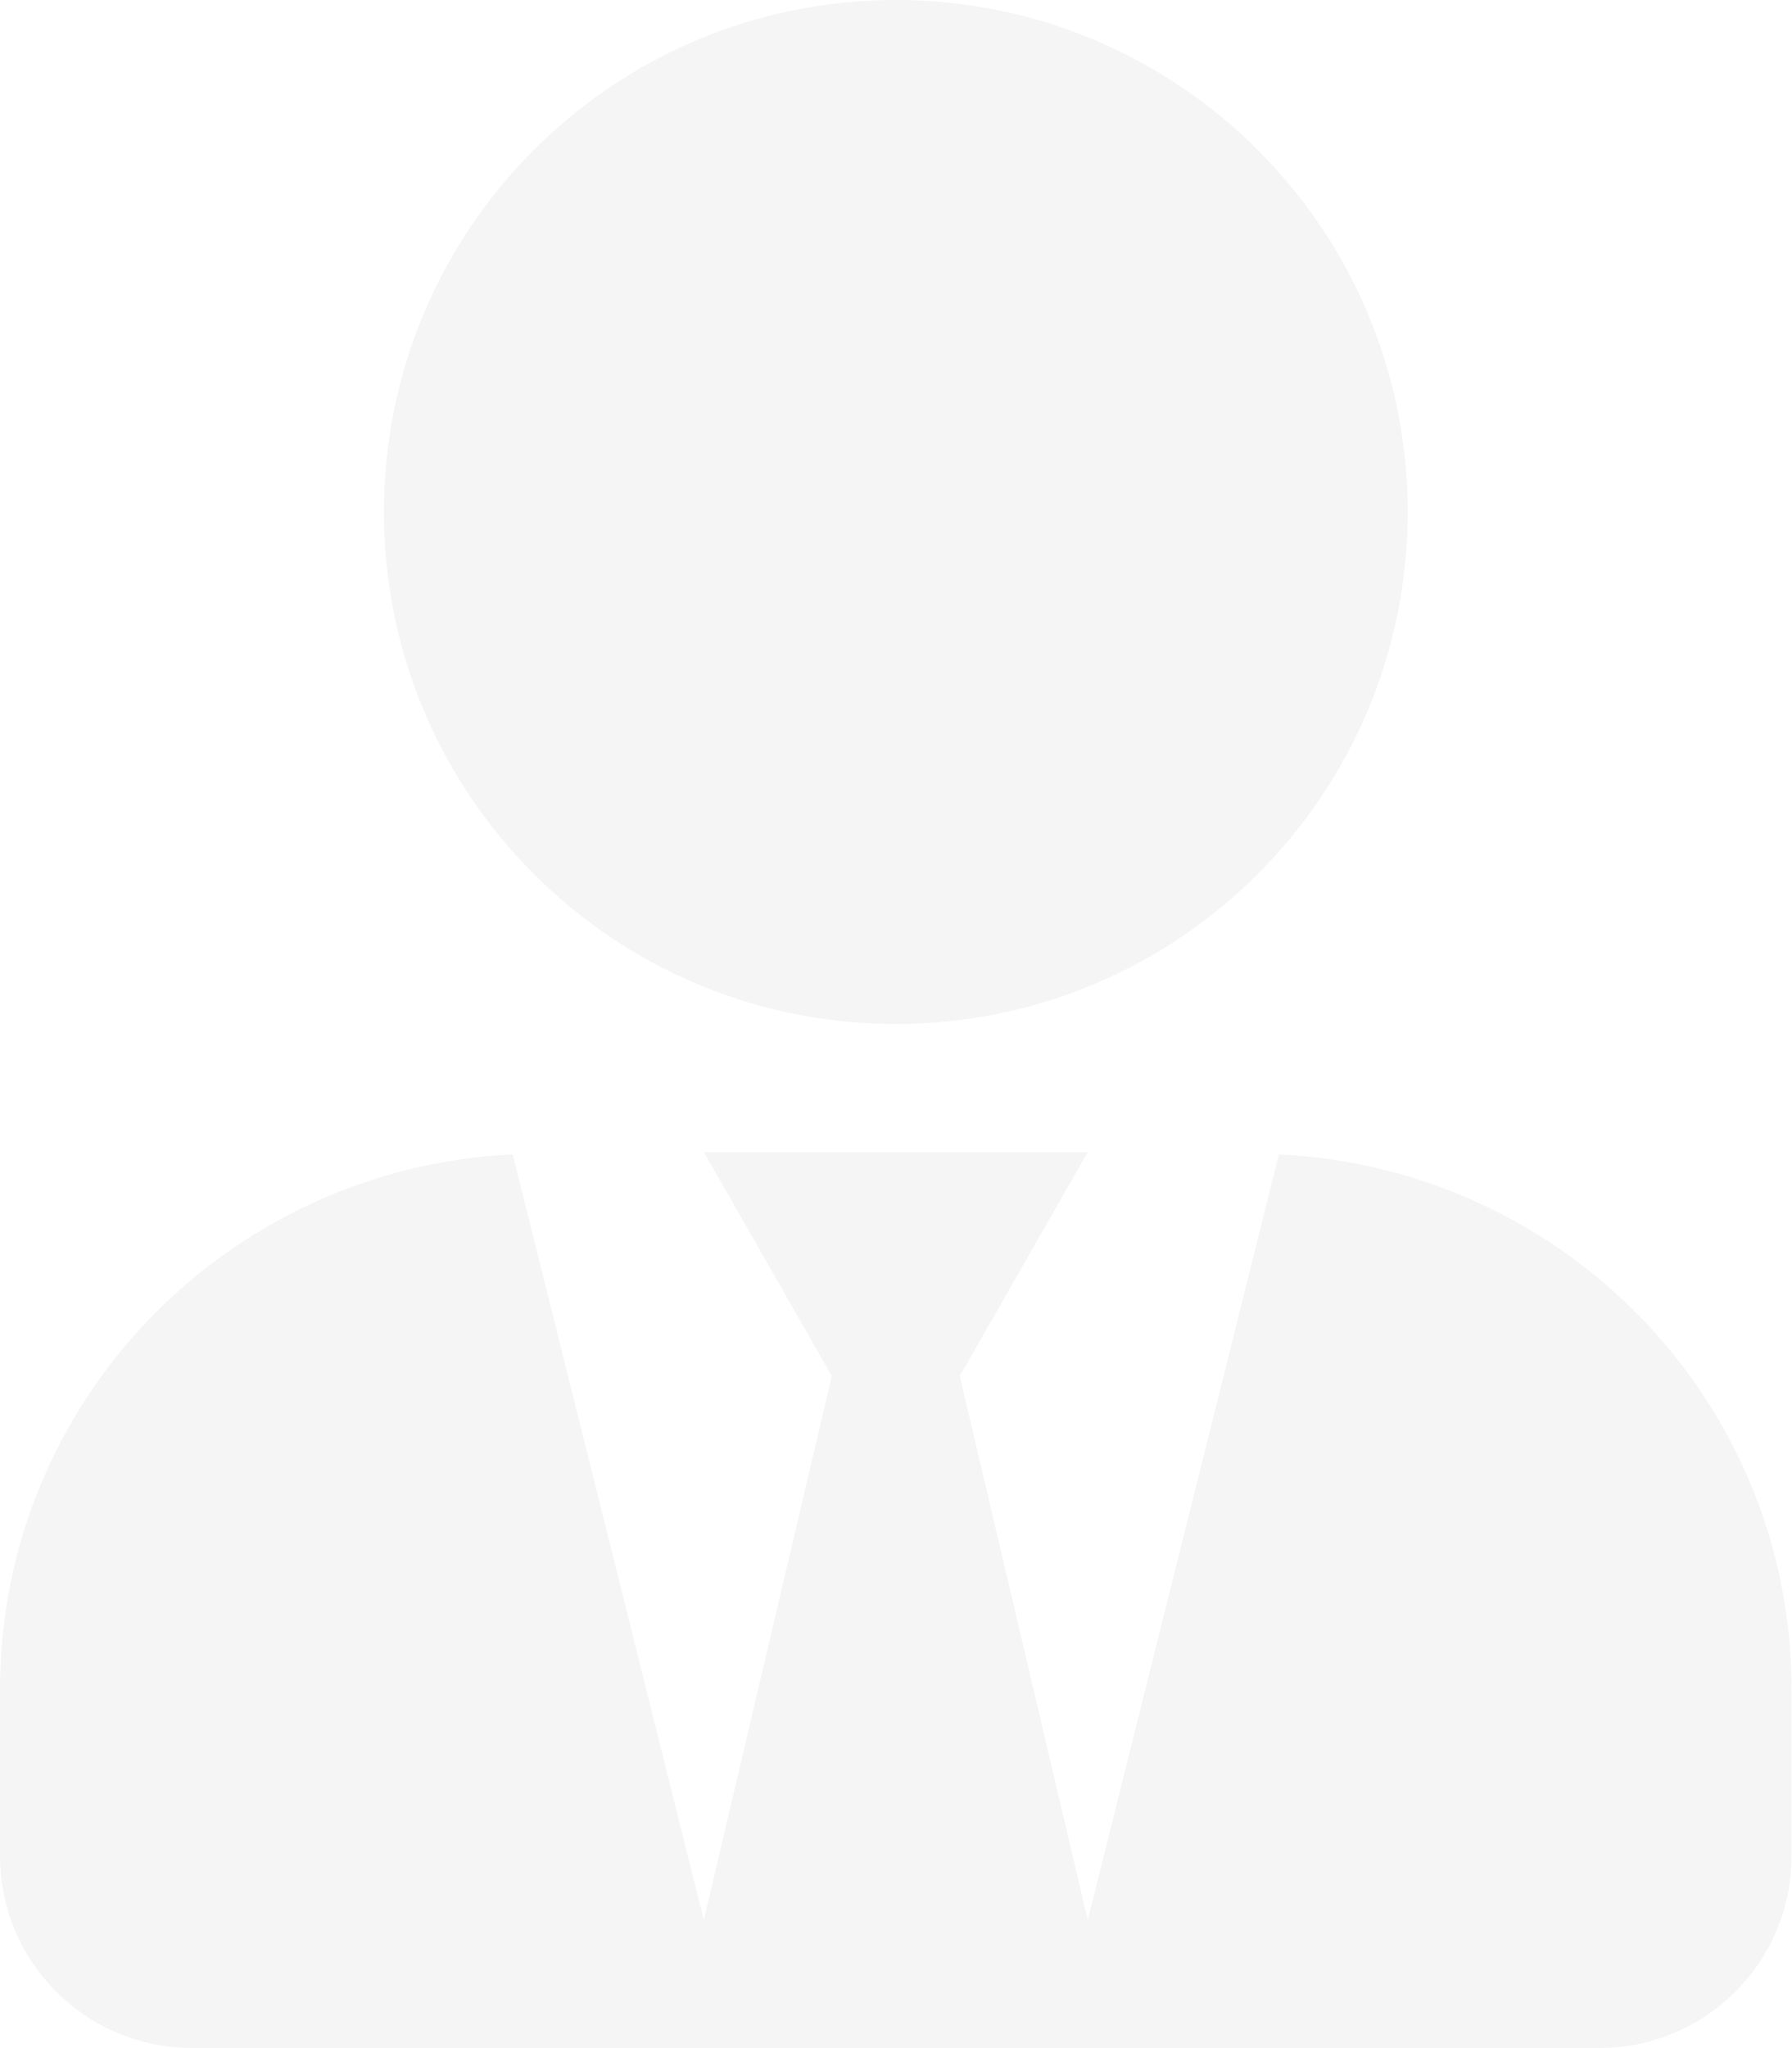
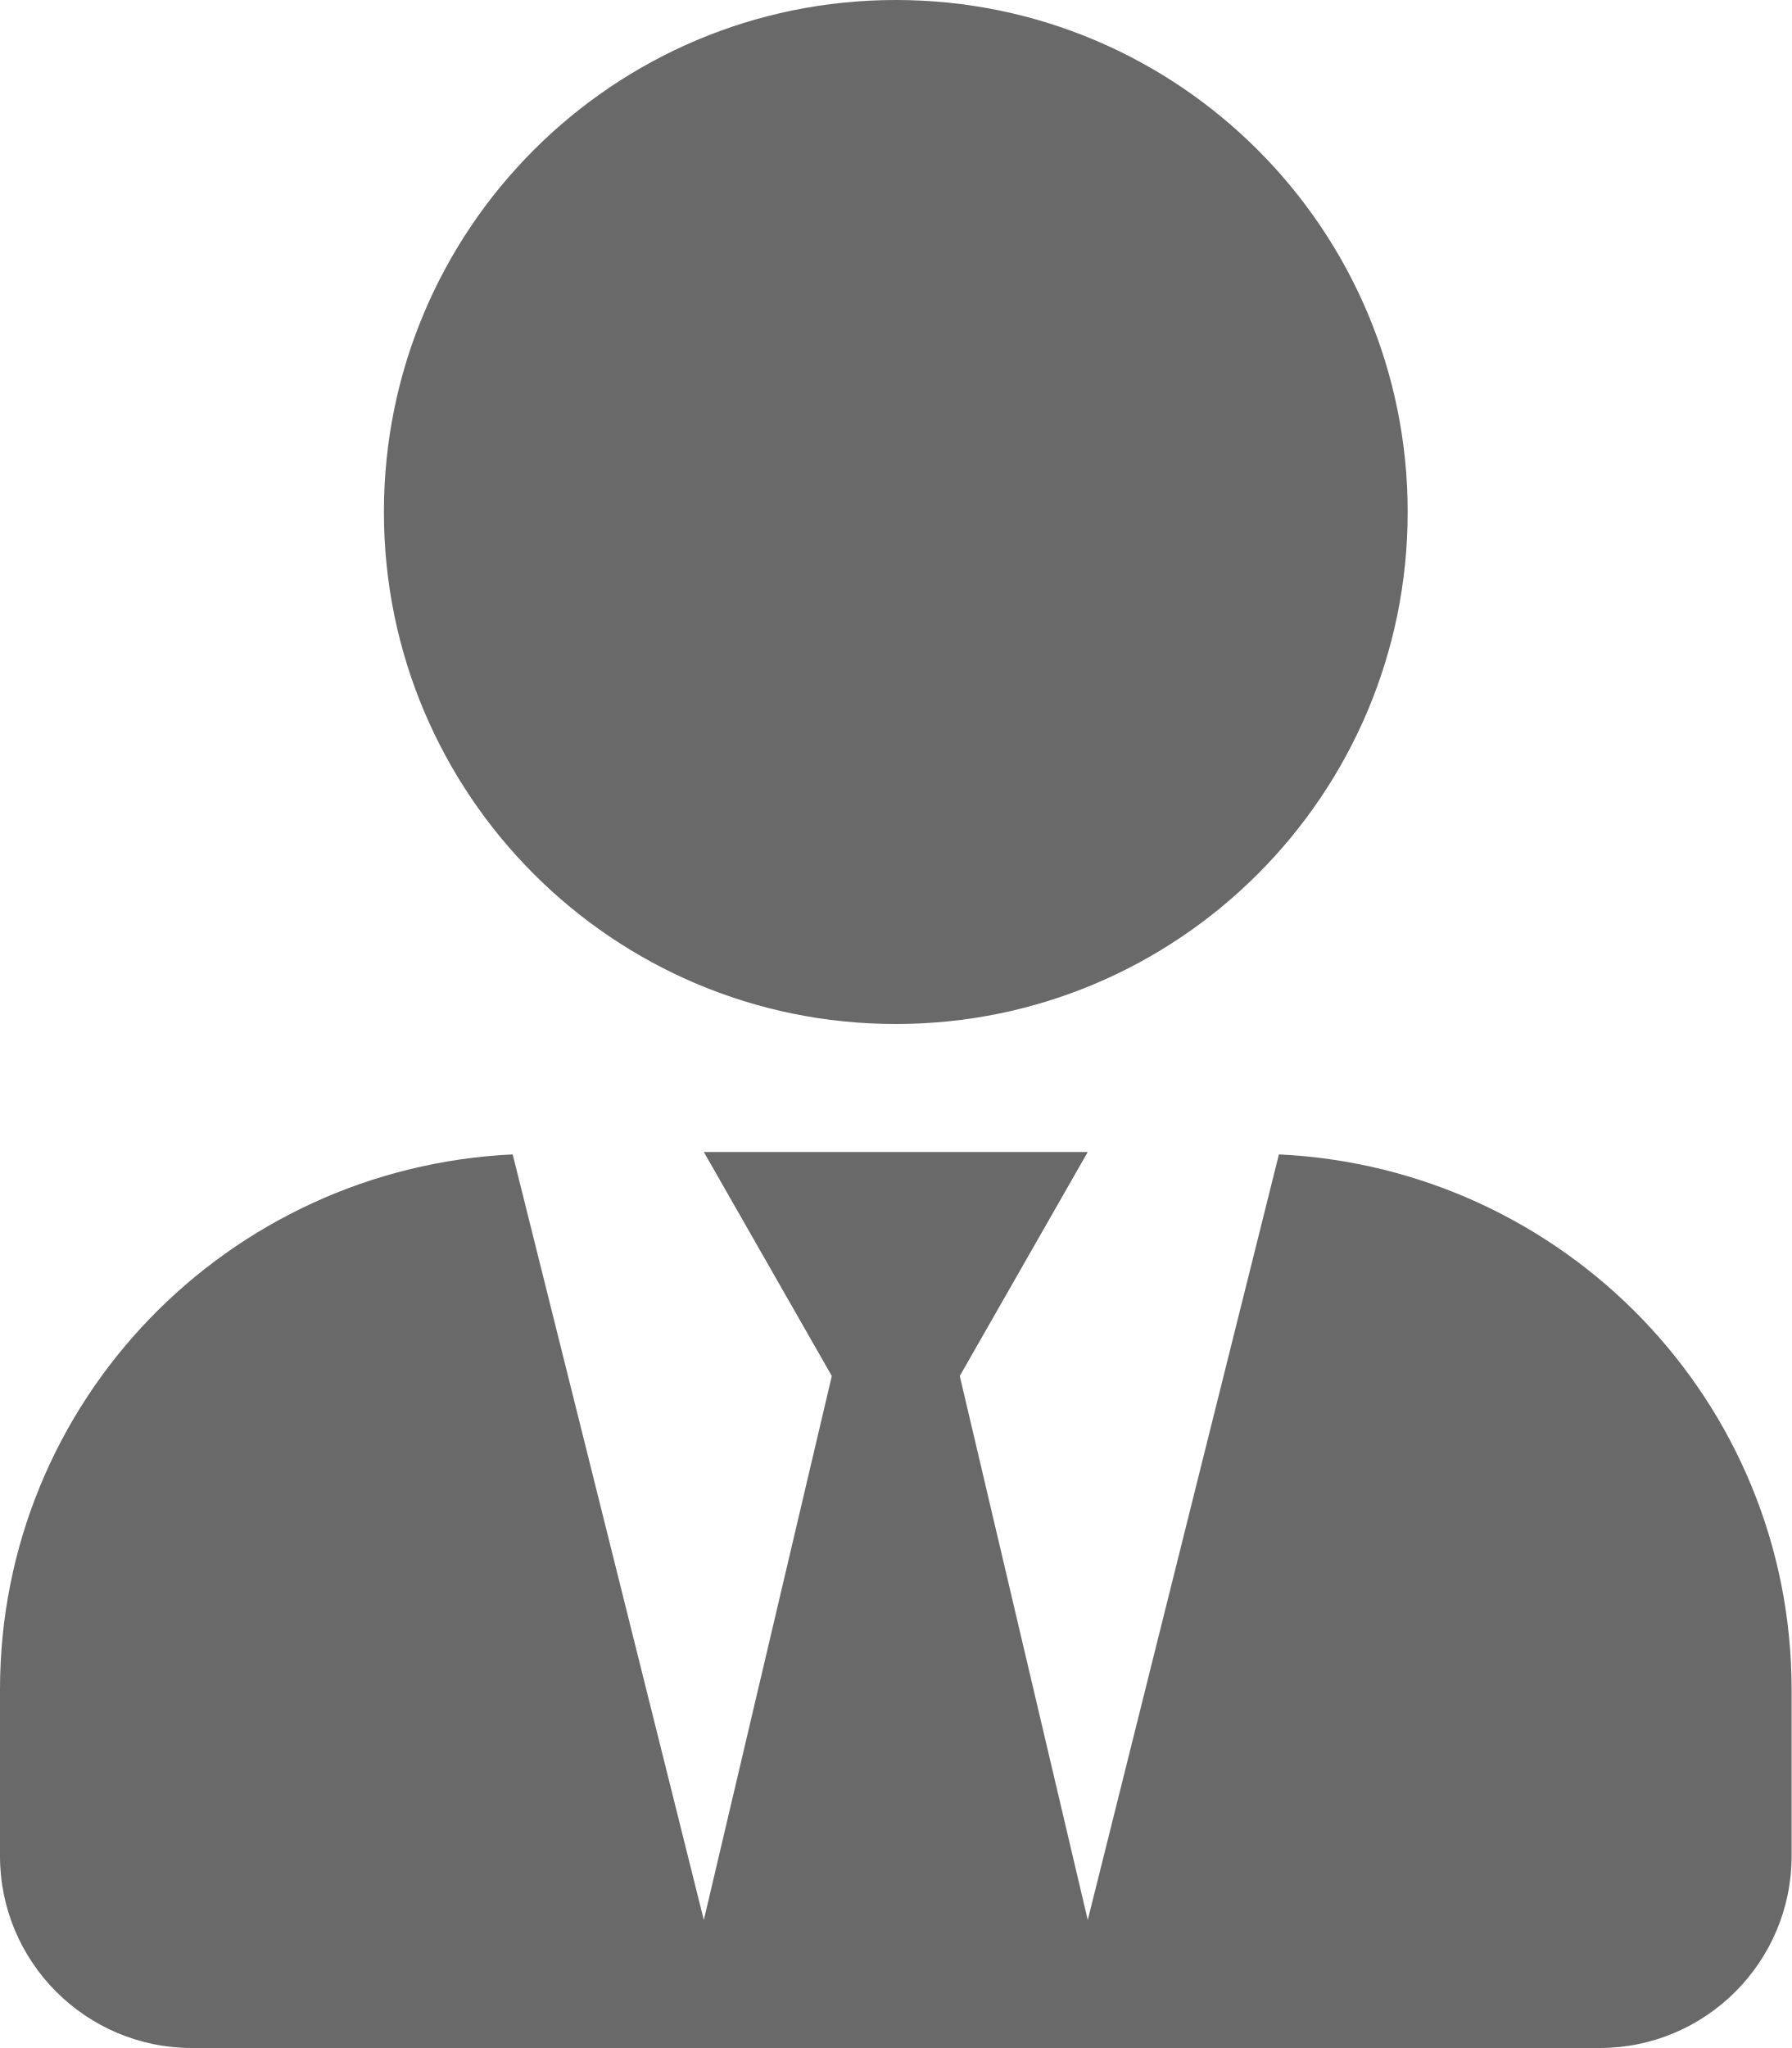
<svg xmlns="http://www.w3.org/2000/svg" aria-hidden="true" focusable="false" data-prefix="fas" data-icon="user-tie" class="svg-inline--fa fa-user-tie fa-w-14" role="img" viewBox="0 0 448 512">
-   <path fill="whitesmoke" d="M224 256c70.7 0 128-57.3 128-128S294.7 0 224 0 96 57.3 96 128s57.3 128 128 128zm95.8 32.6L272 480l-32-136 32-56h-96l32 56-32 136-47.8-191.4C56.9 292 0 350.3 0 422.4V464c0 26.5 21.5 48 48 48h352c26.5 0 48-21.5 48-48v-41.6c0-72.1-56.9-130.4-128.2-133.8z" />
+   <path fill="rgb(105,105,105)" d="M224 256c70.7 0 128-57.3 128-128S294.7 0 224 0 96 57.3 96 128s57.3 128 128 128zm95.8 32.6L272 480l-32-136 32-56h-96l32 56-32 136-47.8-191.4C56.9 292 0 350.3 0 422.4V464c0 26.5 21.5 48 48 48h352c26.5 0 48-21.5 48-48v-41.6c0-72.1-56.9-130.4-128.2-133.8z" />
</svg>
